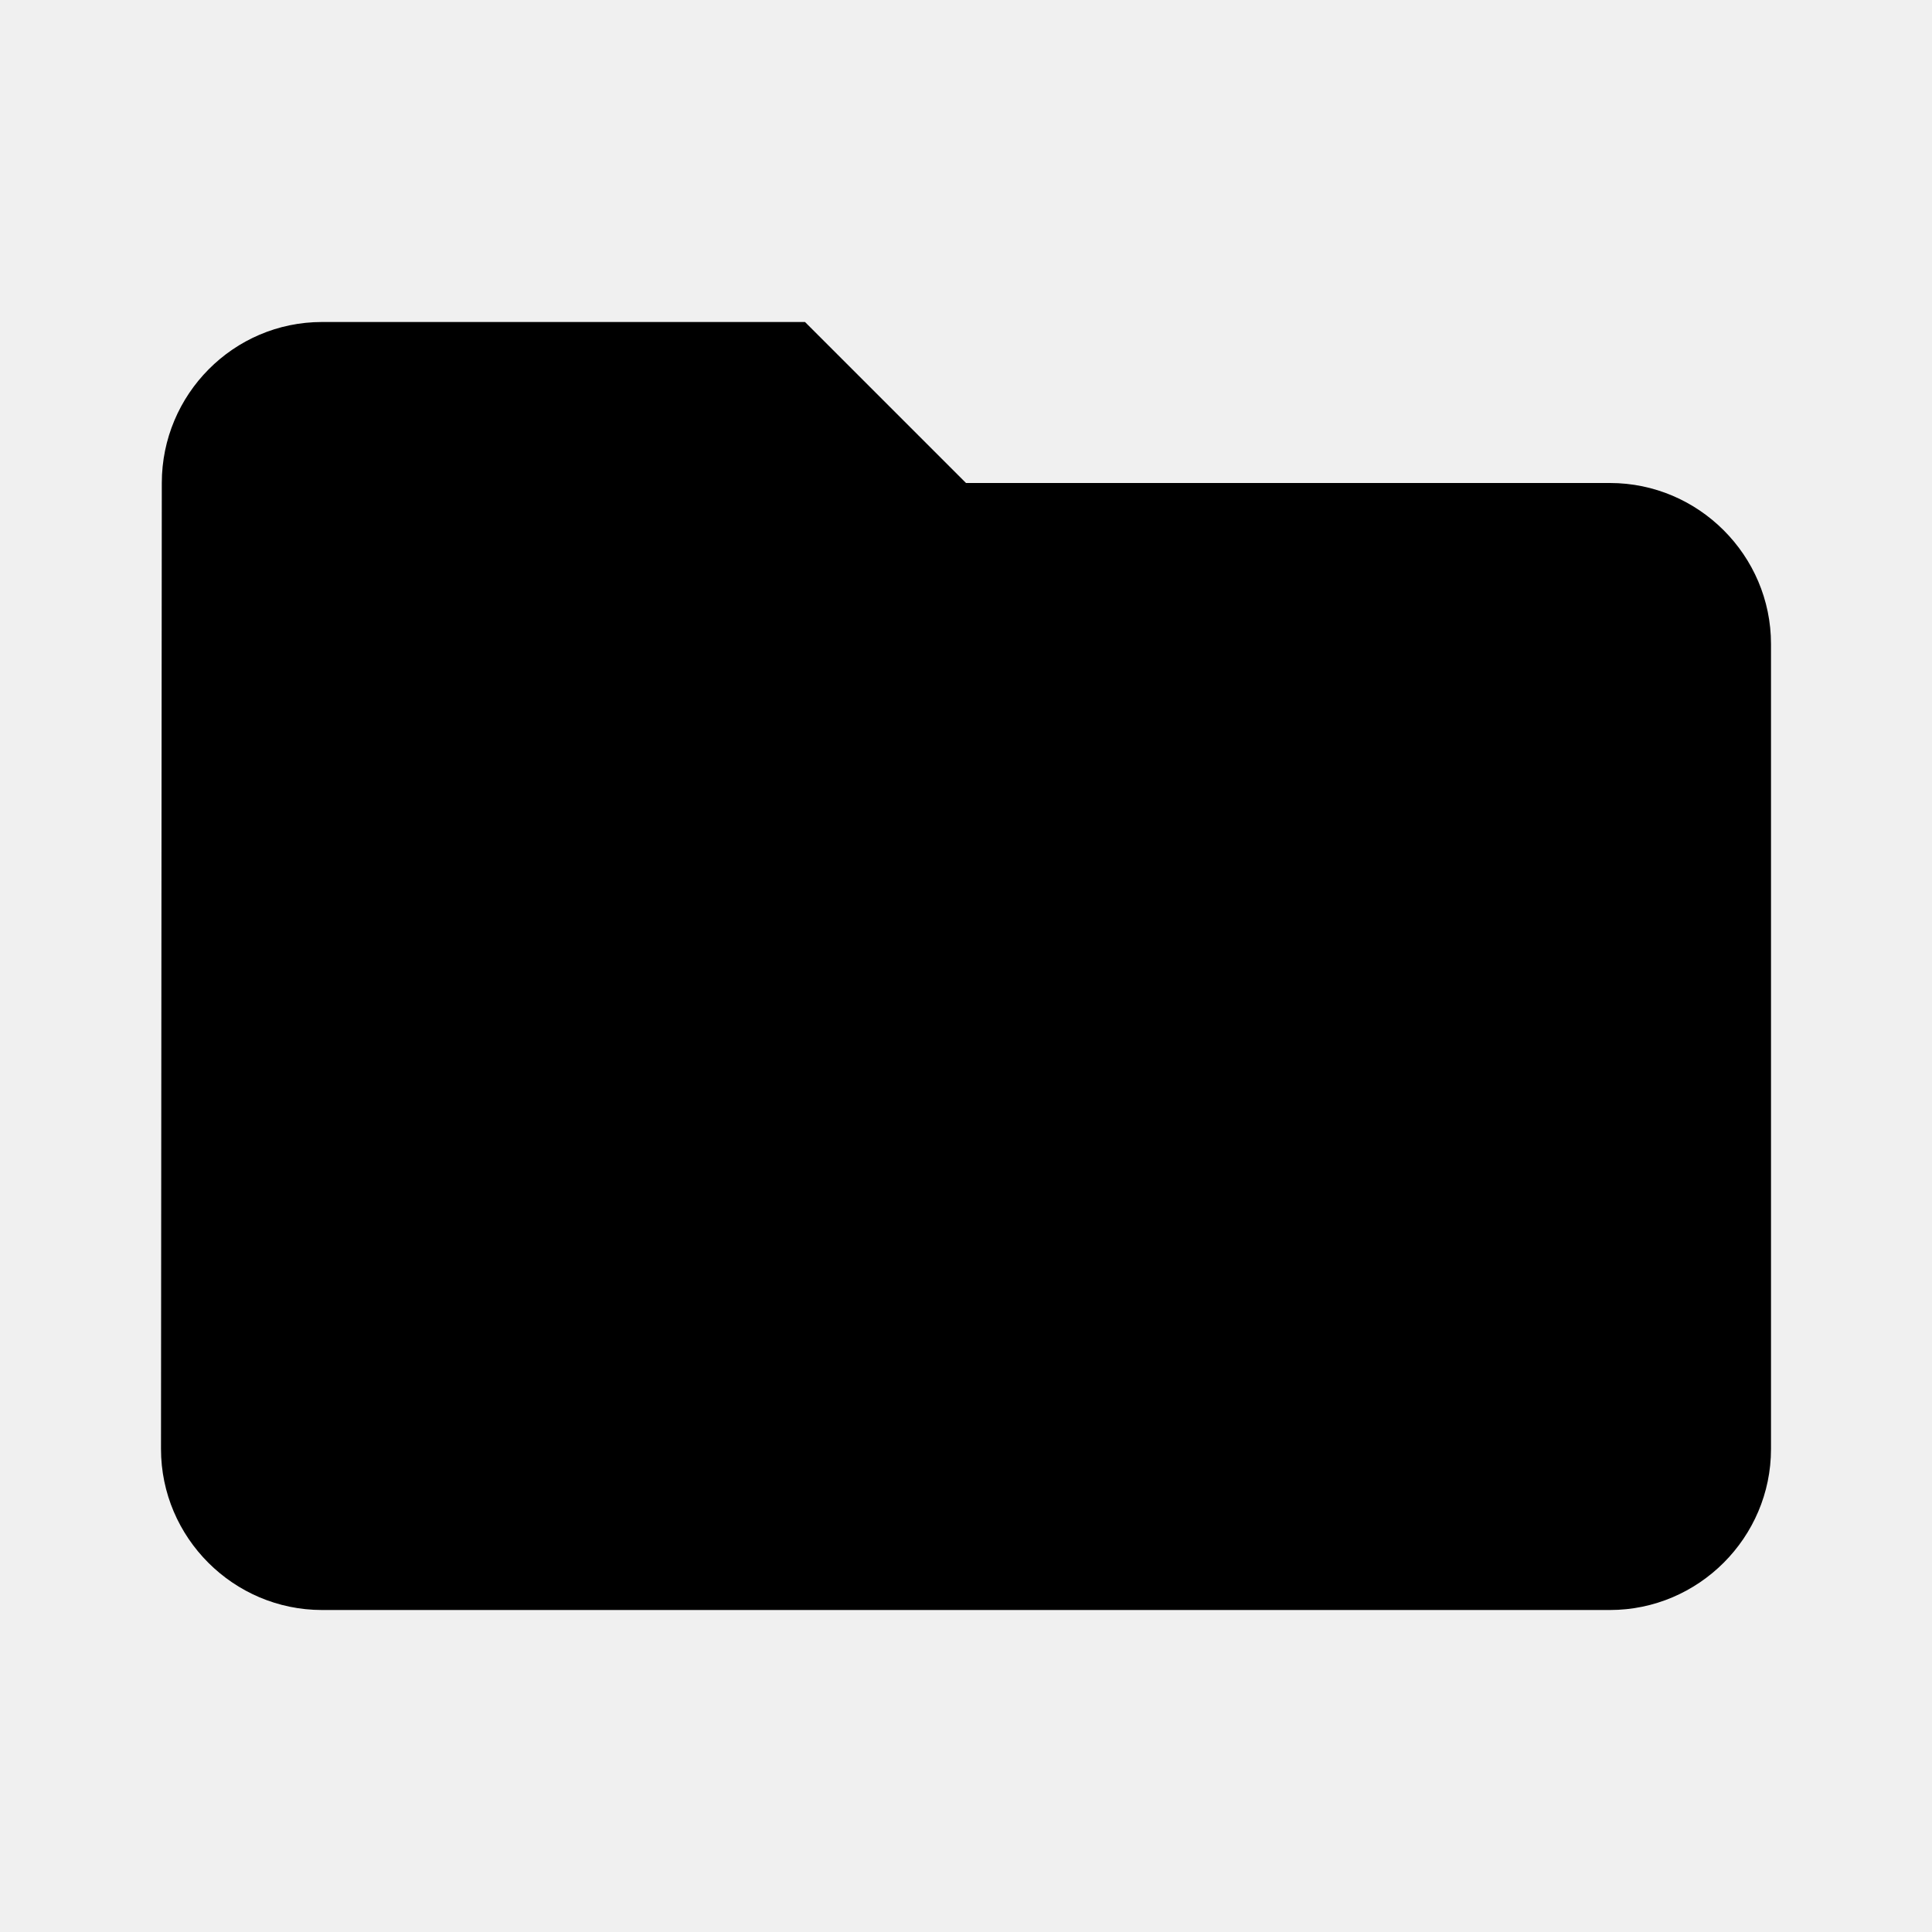
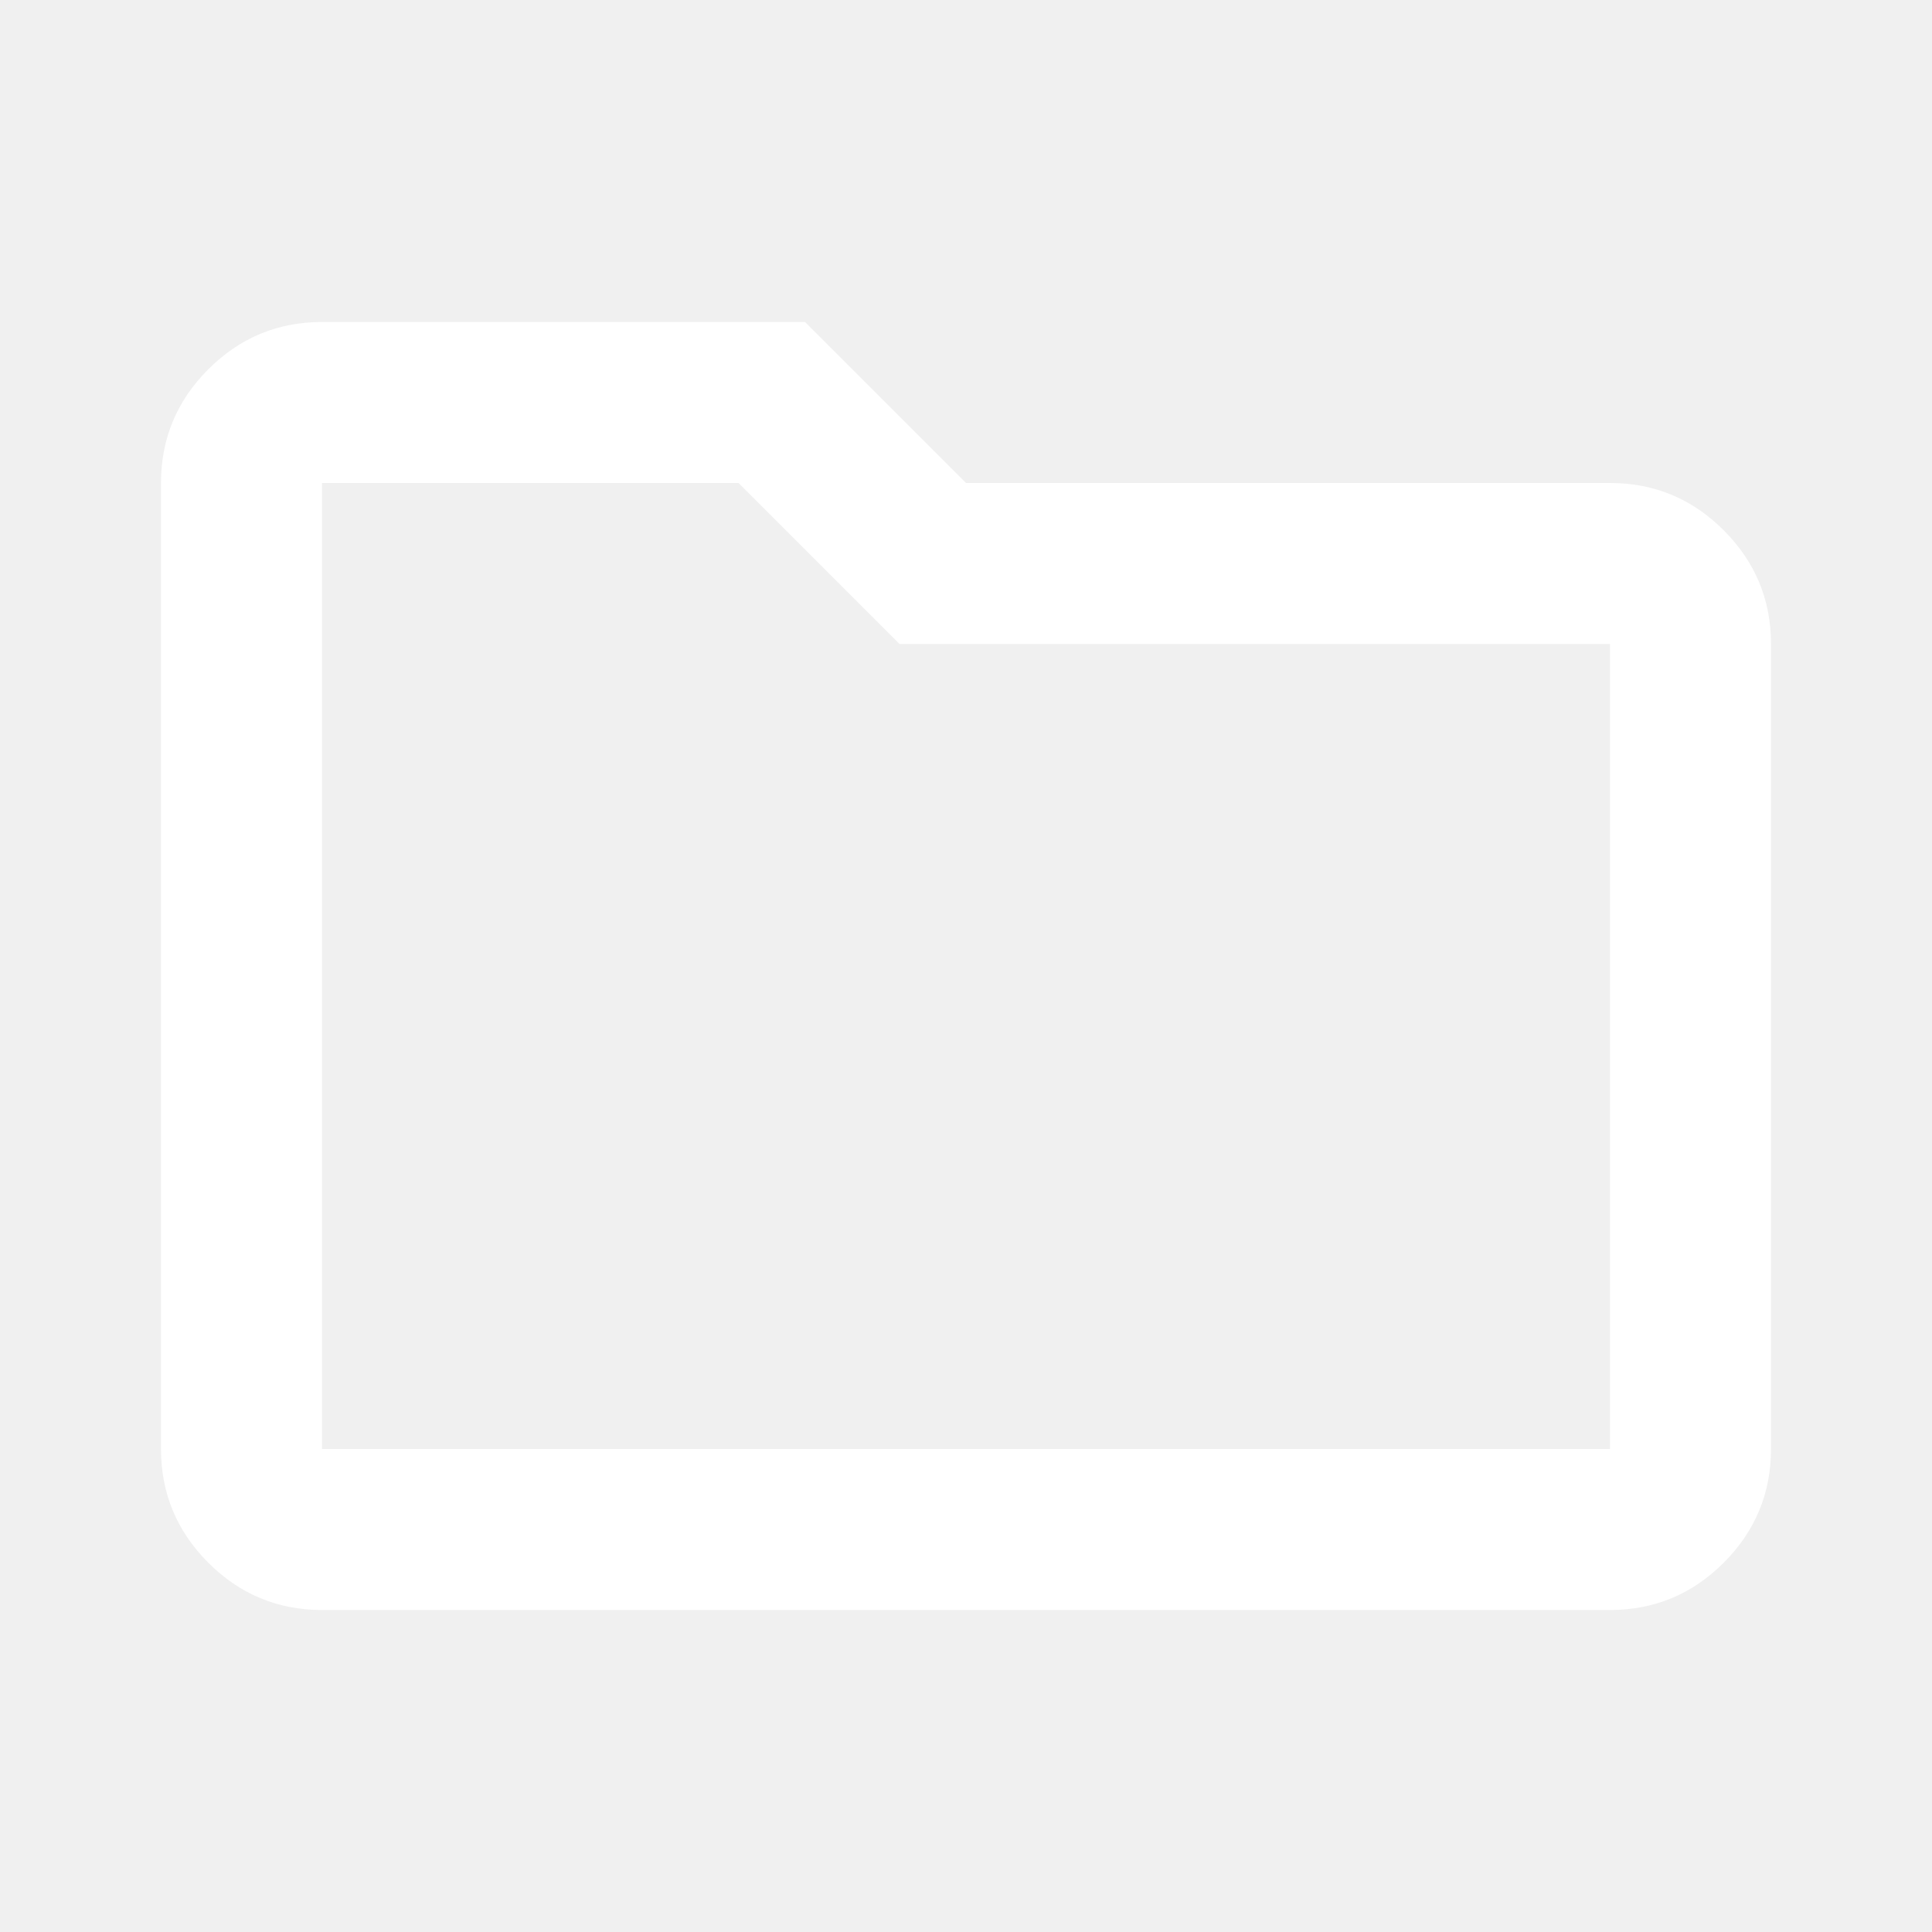
- <svg xmlns="http://www.w3.org/2000/svg" height="24" viewBox="0 0 24 24" width="24">
-   <path d="M0 0h24v24H0z" fill="none" />
-   <path d="M10 4H4c-1.1 0-1.99.9-1.99 2L2 18c0 1.1.9 2 2 2h16c1.1 0 2-.9 2-2V8c0-1.1-.9-2-2-2h-8l-2-2z" fill="currentColor" />
+ <svg xmlns="http://www.w3.org/2000/svg" height="24px" viewBox="0 -960 960 960" width="24px" fill="#ffffff">
+   <path d="M160-160q-33 0-56.5-23.5T80-240v-480q0-33 23.5-56.5T160-800h240l80 80h320q33 0 56.5 23.5T880-640v400q0 33-23.5 56.5T800-160H160Zm0-80h640v-400H447l-80-80H160v480Zm0 0v-480 480Z" />
</svg>
